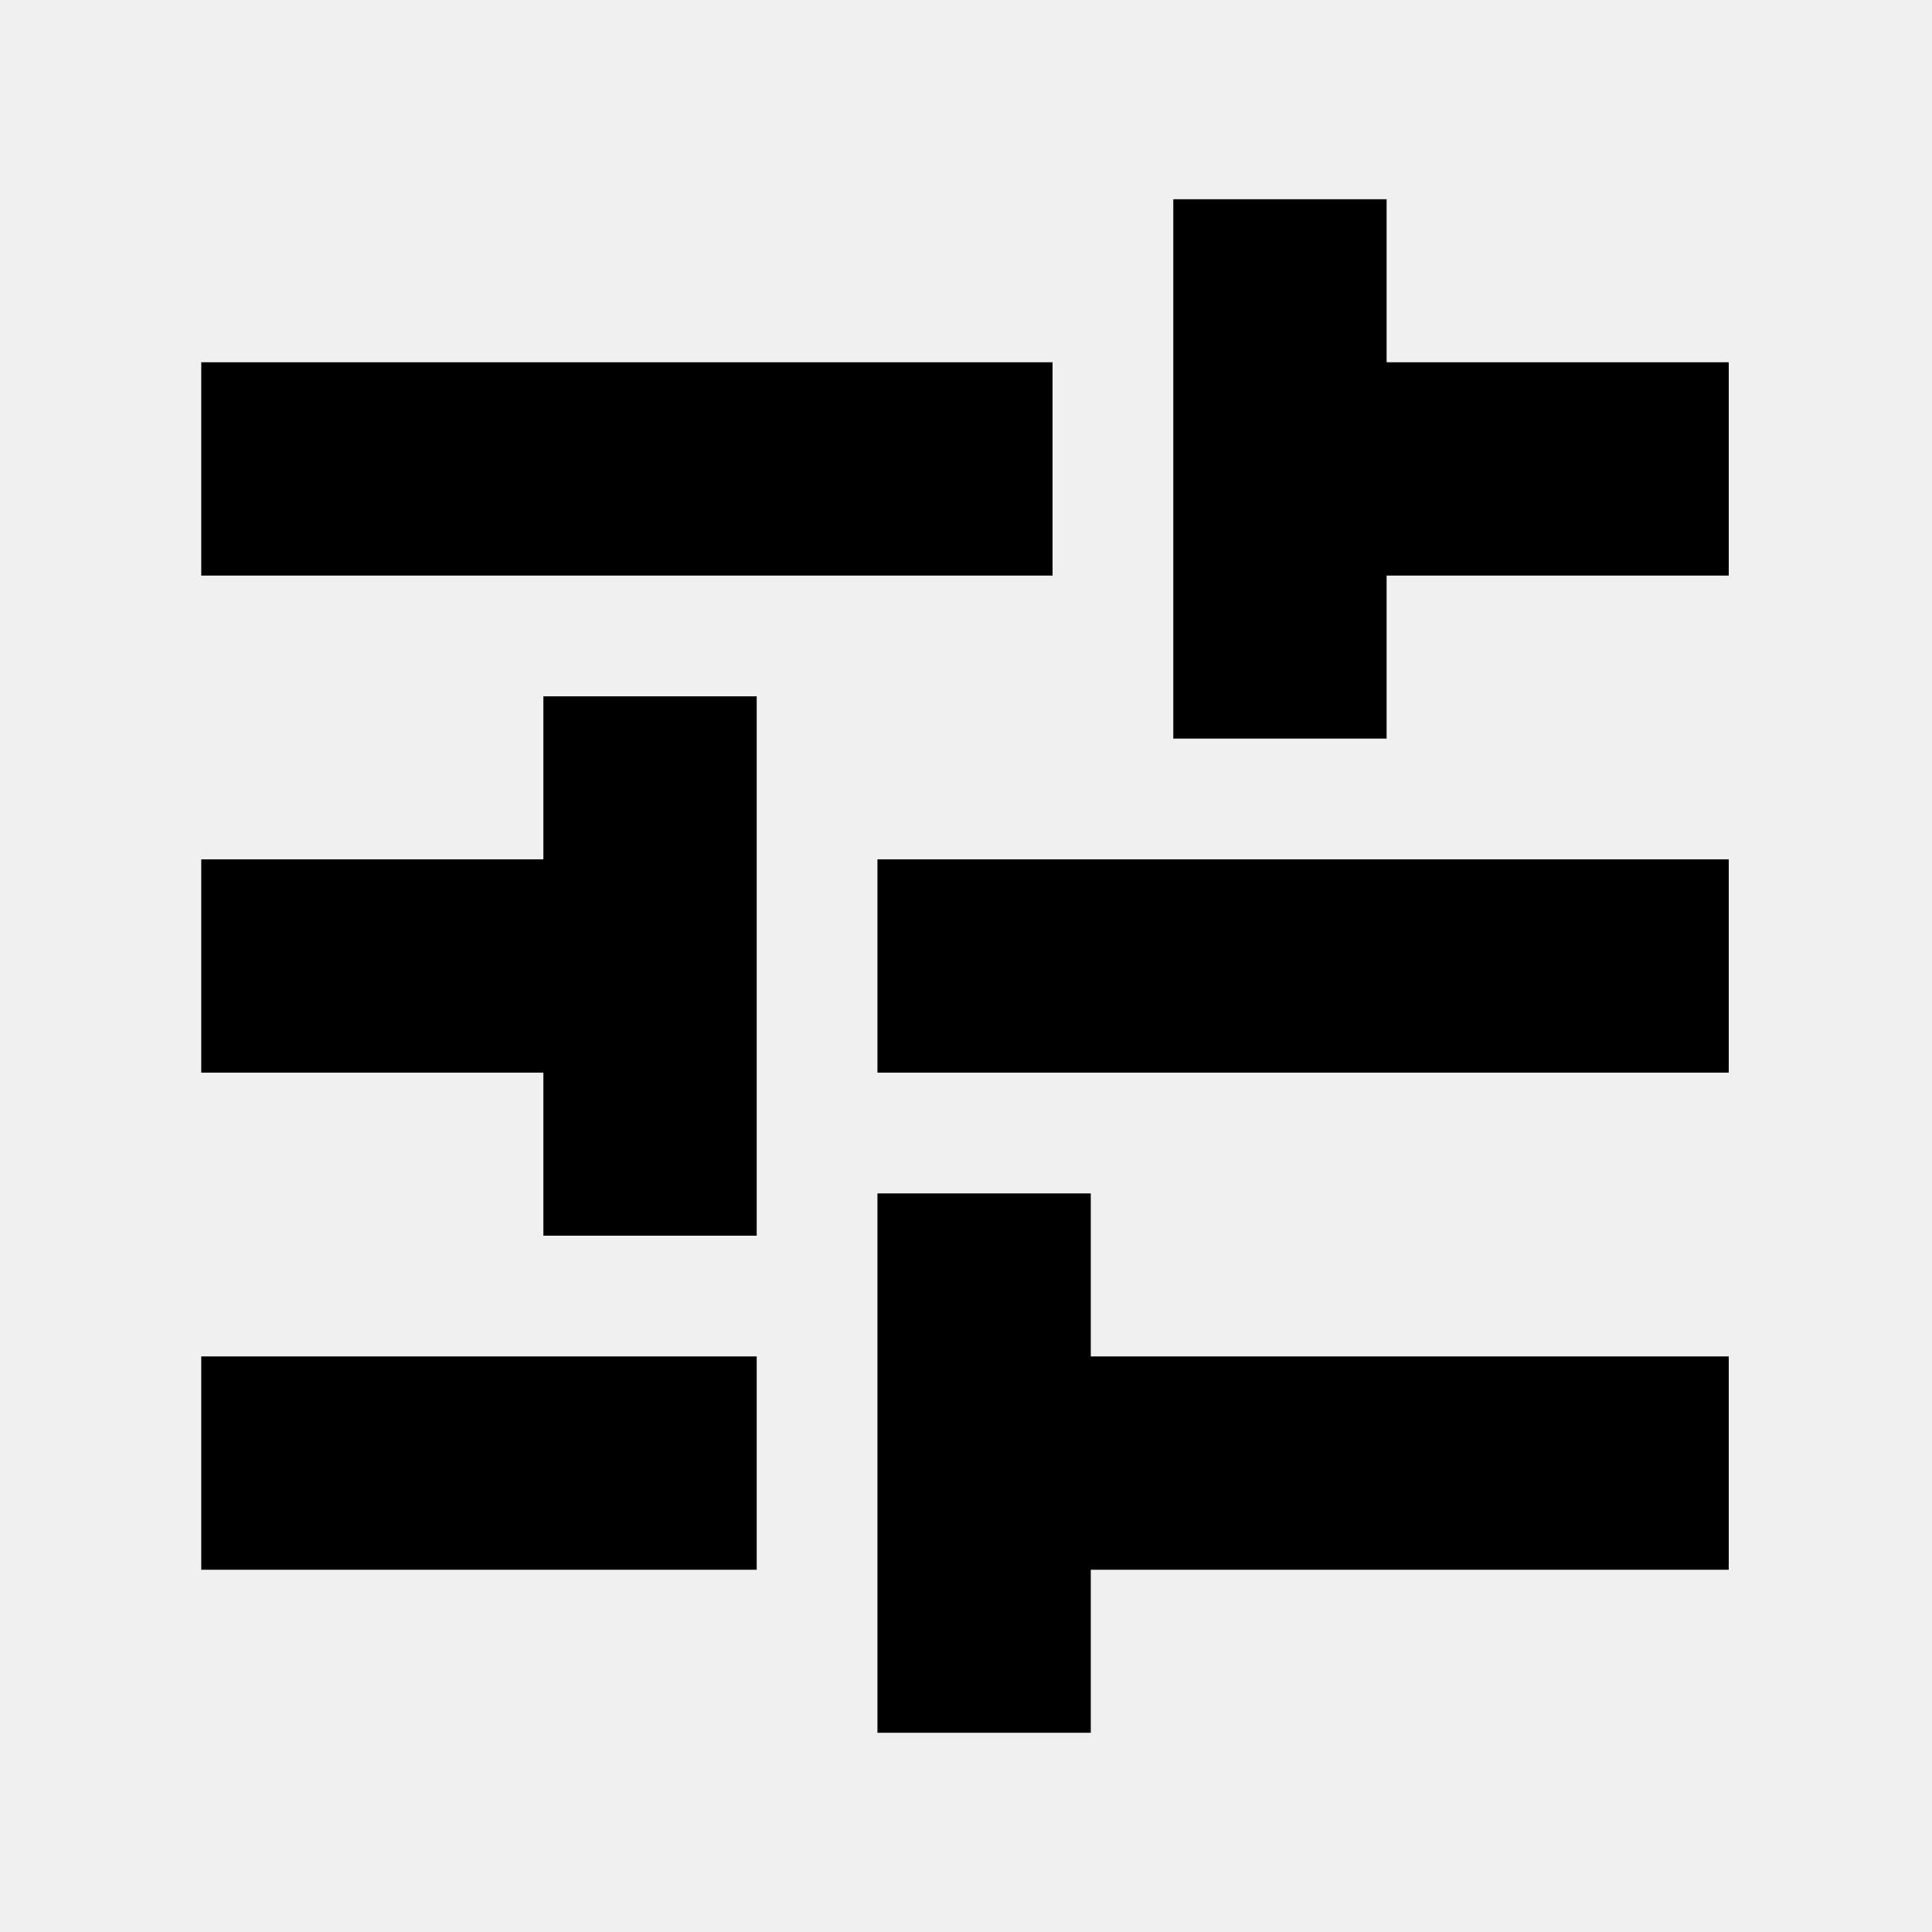
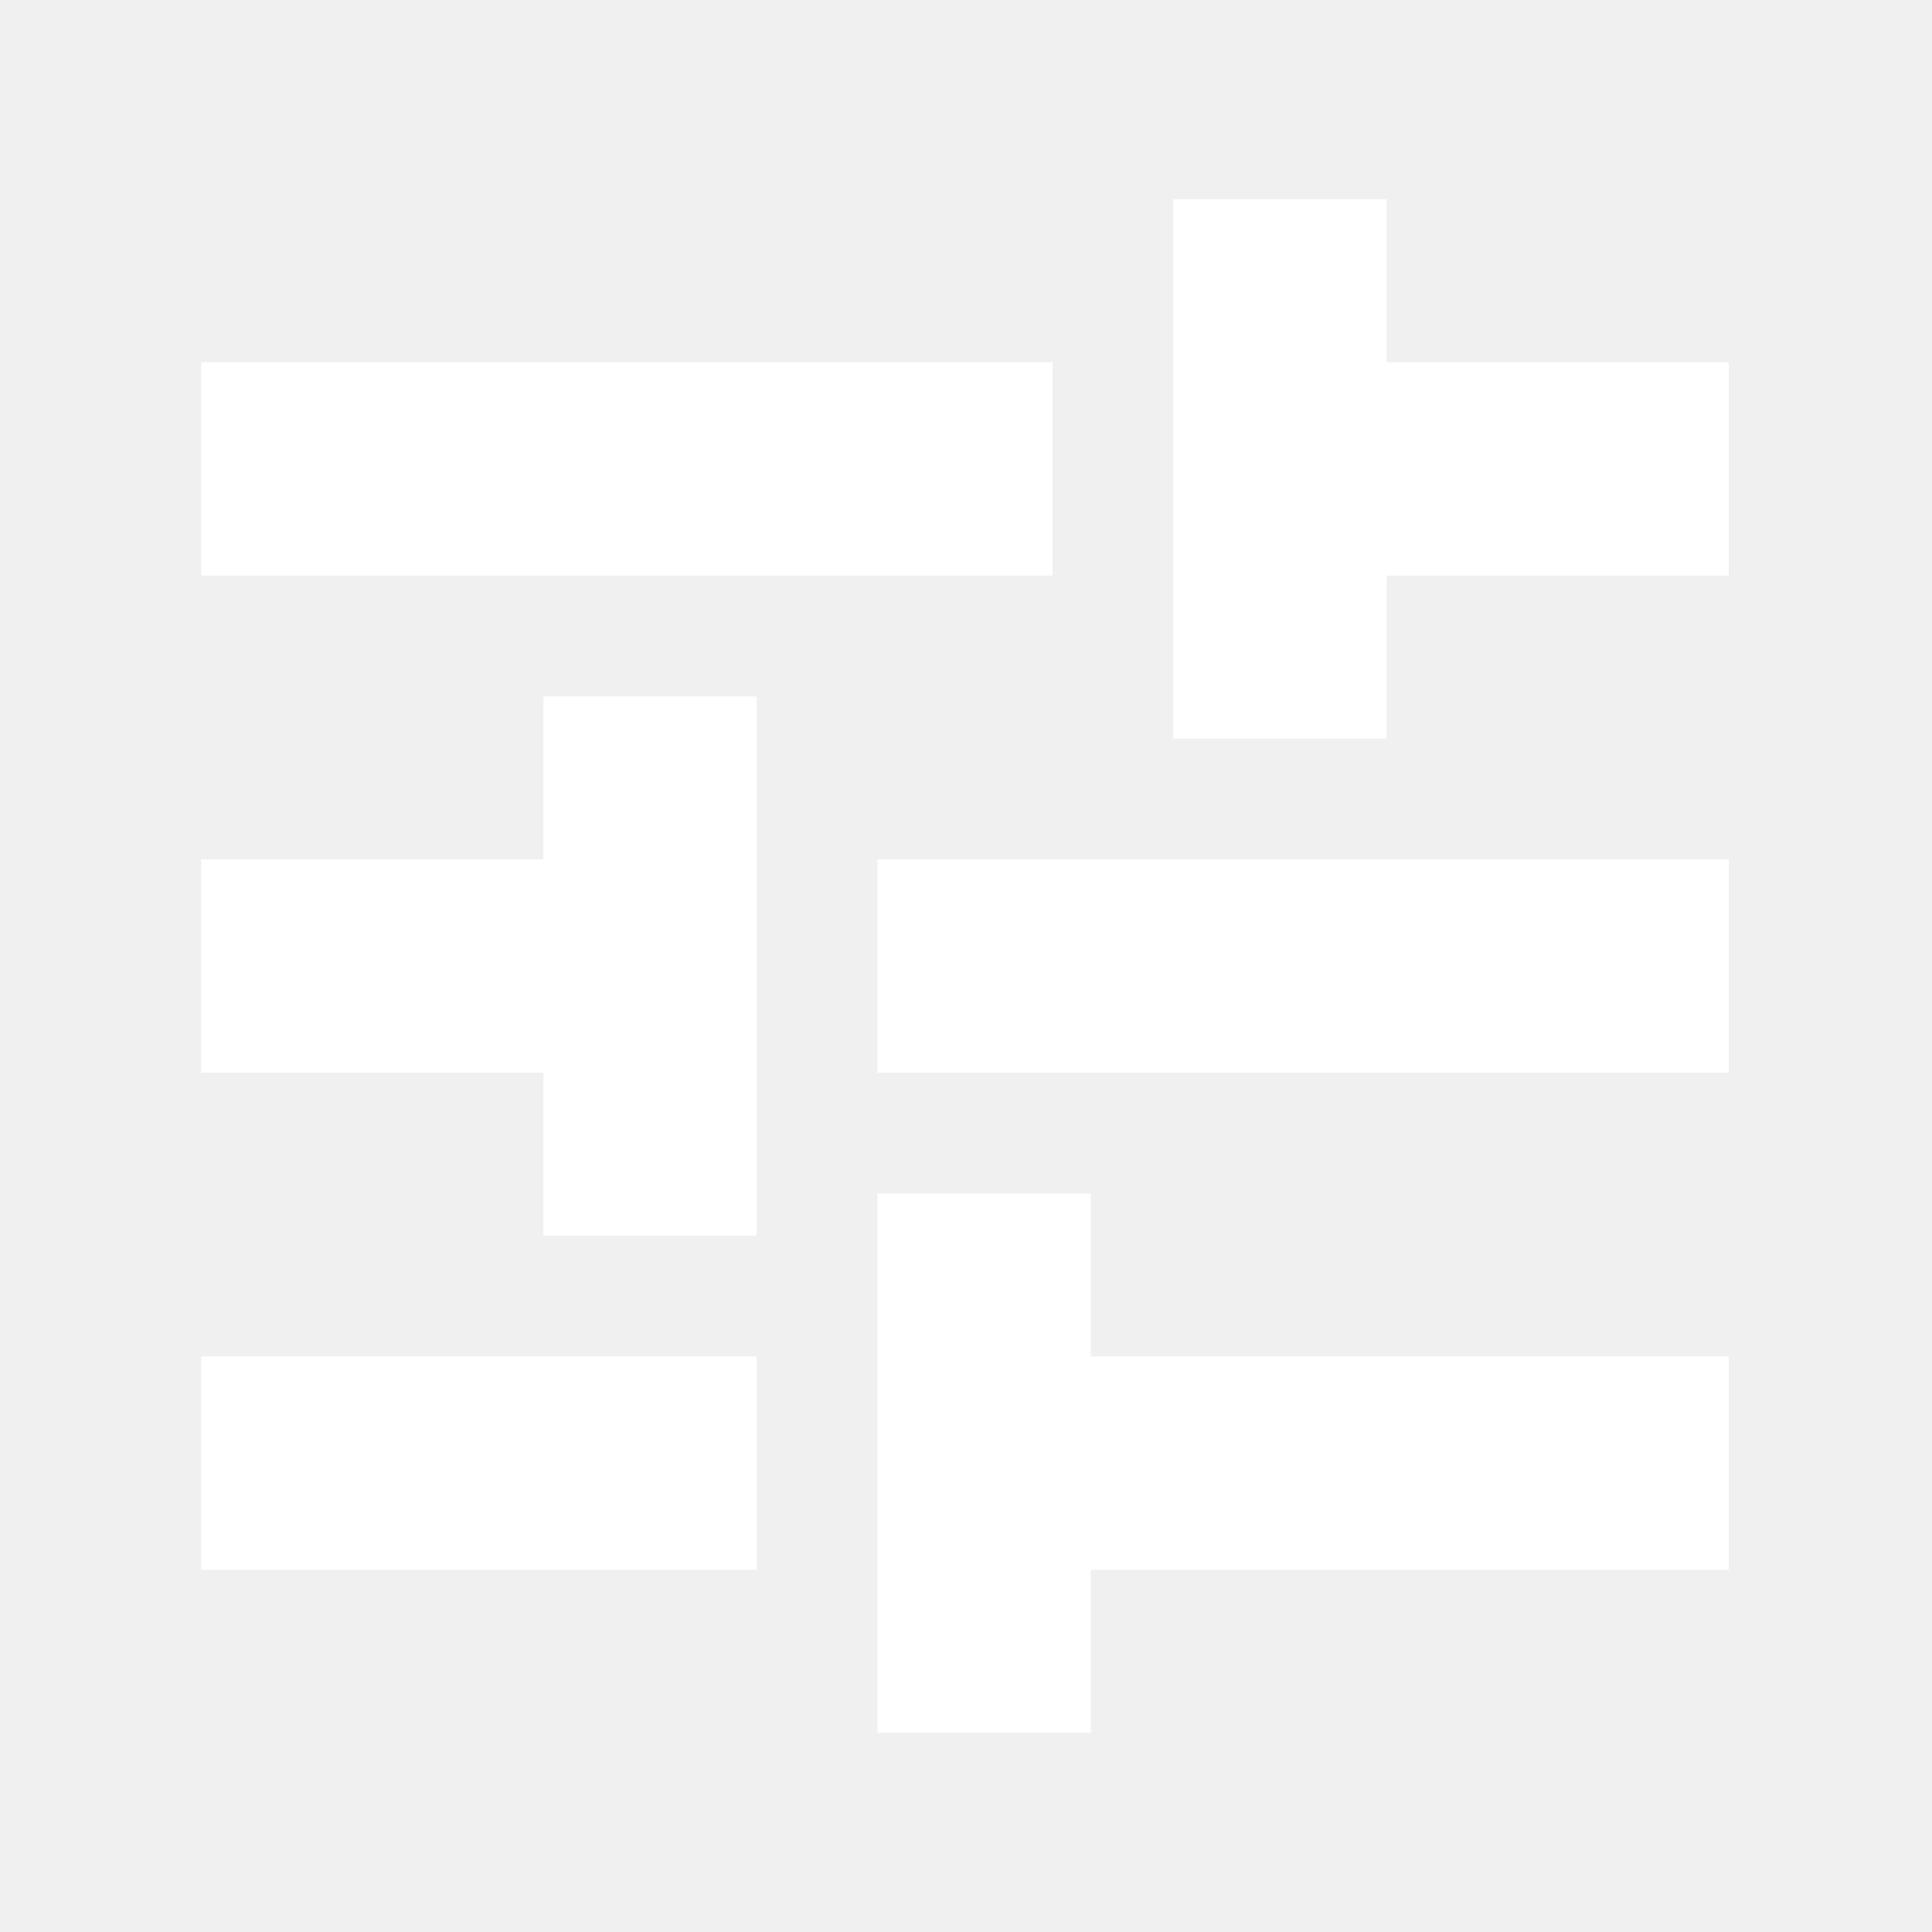
<svg xmlns="http://www.w3.org/2000/svg" height="24" viewBox="0 -960 960 960" width="24">
-   <path d="M436-99v-268h106v81h317v106H542v81H436Zm-336-81v-106h276v106H100Zm170-166v-81H100v-106h170v-81h106v268H270Zm166-81v-106h423v106H436Zm147-166v-268h106v81h170v106H689v81H583Zm-483-81v-106h423v106H100Z" />
+   <path fill="#ffffff" d="M436-99v-268h106v81h317v106H542v81H436Zm-336-81v-106h276v106H100Zm170-166v-81H100v-106h170v-81h106v268H270Zm166-81v-106h423v106H436Zm147-166v-268h106v81h170v106H689v81H583Zm-483-81v-106h423v106H100Z" />
</svg>
